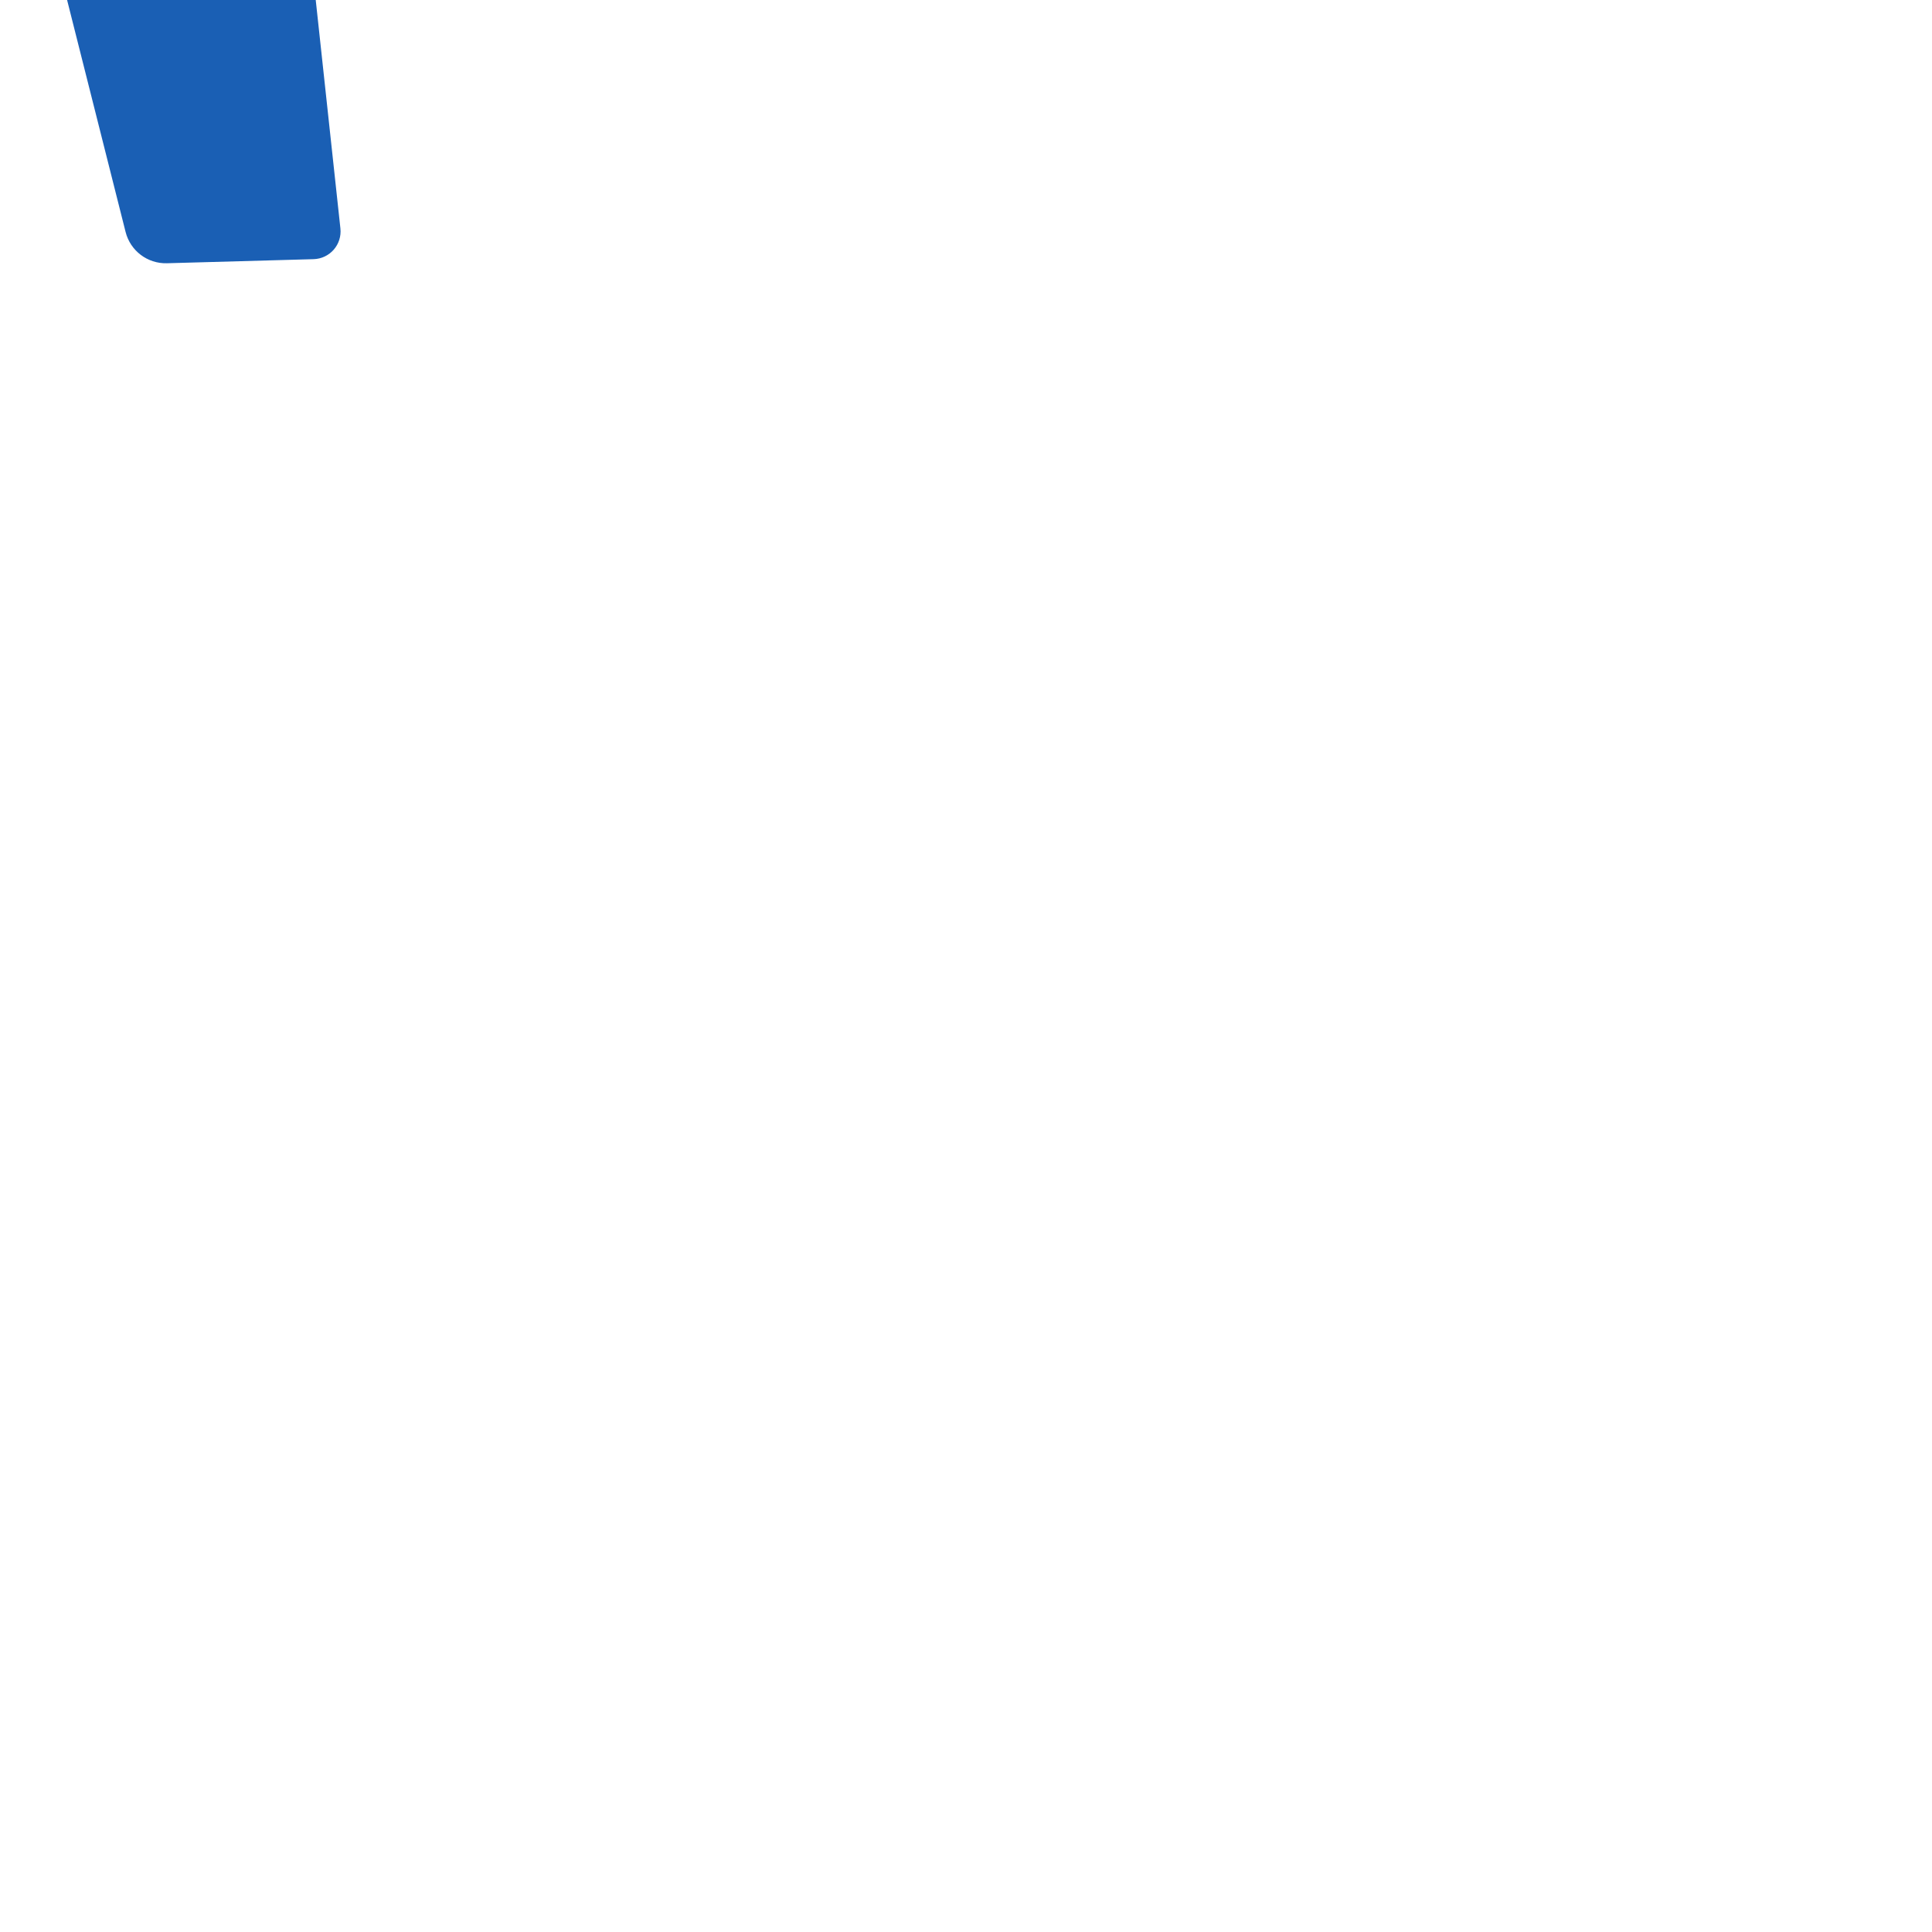
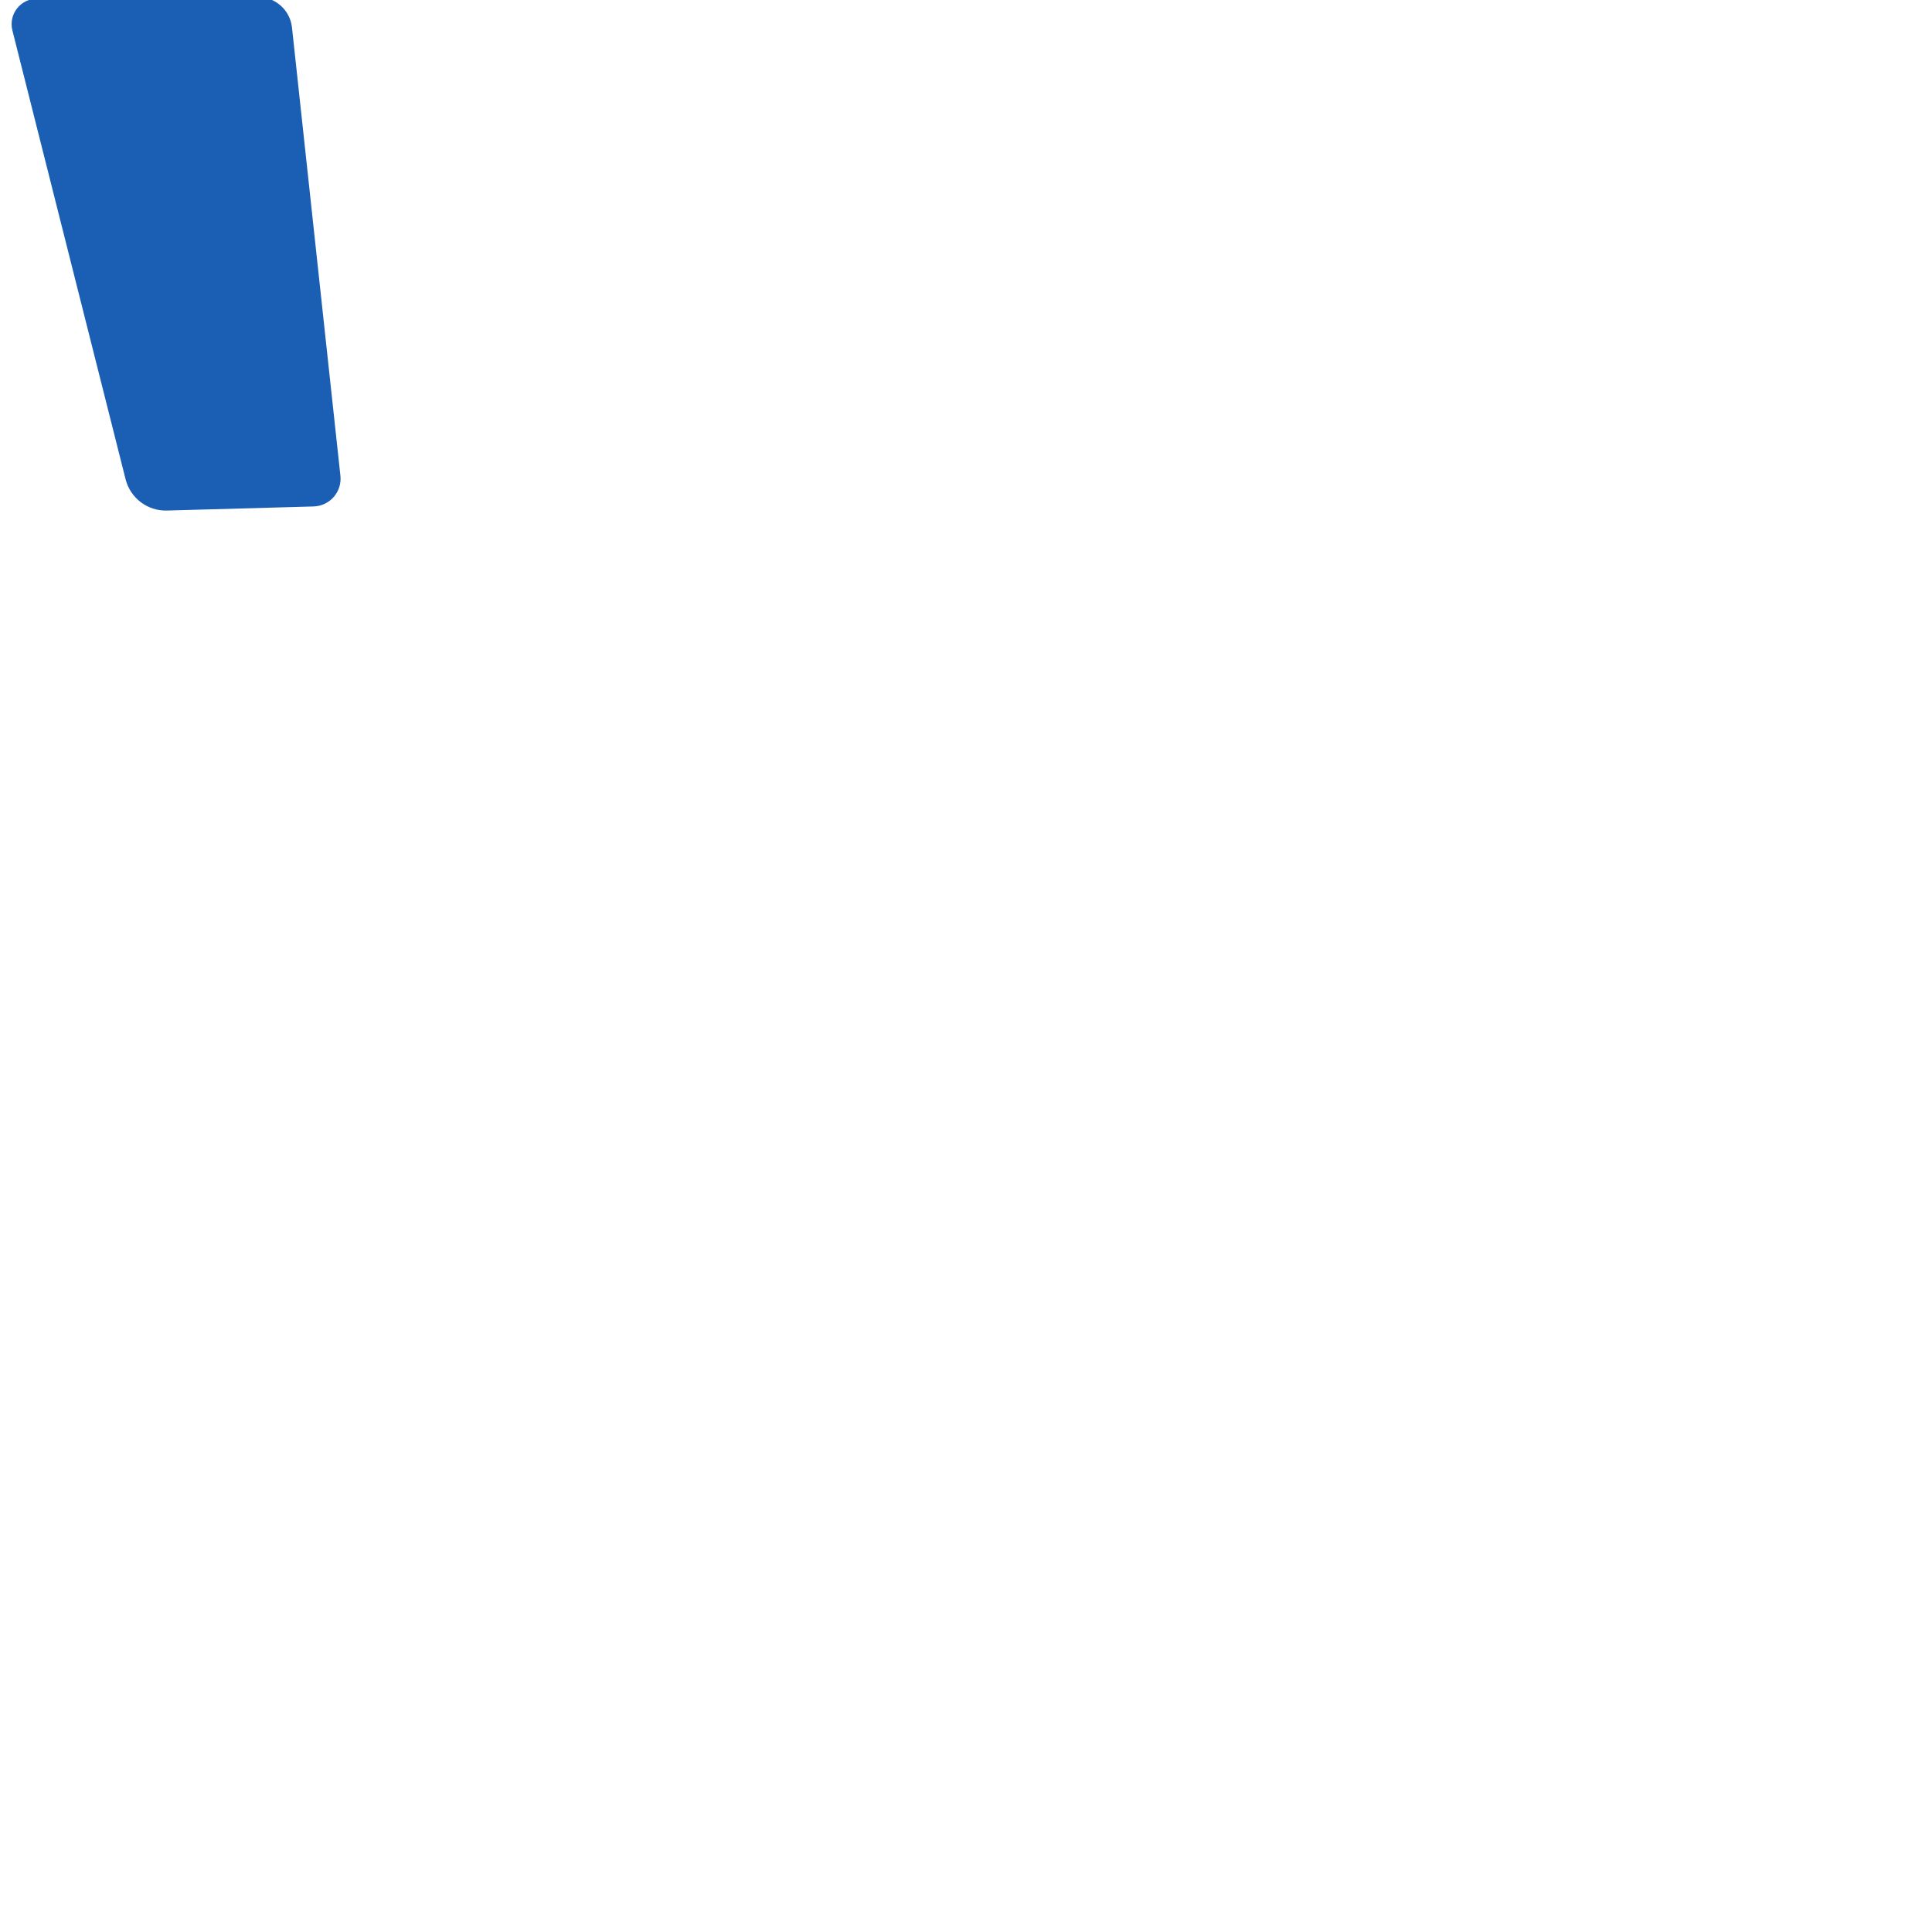
<svg xmlns="http://www.w3.org/2000/svg" xml:space="preserve" width="1000" height="1000" version="1.1" style="clip-rule:evenodd;fill-rule:evenodd;image-rendering:optimizeQuality;shape-rendering:geometricPrecision;text-rendering:geometricPrecision" viewBox="0 0 1000 1000" id="svg10">
  <defs id="defs4">
    <style type="text/css" id="style2">
   
    .fil0 {fill:#EF7F1A;fill-rule:nonzero}
   
  </style>
  </defs>
-   <path style="fill:#1a5fb4;stroke:none;stroke-width:1px;stroke-linecap:butt;stroke-linejoin:miter;stroke-opacity:1" d="m 19.066,-128.673 114.362,-0.871 a 17.671,17.671 41.699 0 1 17.703,15.772 l 25.065,232.02 a 14.356,14.356 131.119 0 1 -13.873,15.892 l -75.934,2.116 a 21.434,21.434 37.124 0 1 -21.381,-16.184 L 6.406,-112.295 a 13.16,13.16 127.704 0 1 12.66,-16.378 z" id="path861" />
+   <path style="fill:#1a5fb4;stroke:none;stroke-width:1px;stroke-linecap:butt;stroke-linejoin:miter;stroke-opacity:1" d="M 19.066,-0.673 133.429,-1.544 a 17.671,17.671 41.699 0 1 17.703,15.772 l 25.065,232.02 a 14.356,14.356 131.119 0 1 -13.873,15.892 l -75.934,2.116 a 21.434,21.434 37.124 0 1 -21.381,-16.184 L 6.406,15.705 A 13.16,13.16 127.704 0 1 19.066,-0.673 Z" id="path861" />
</svg>
